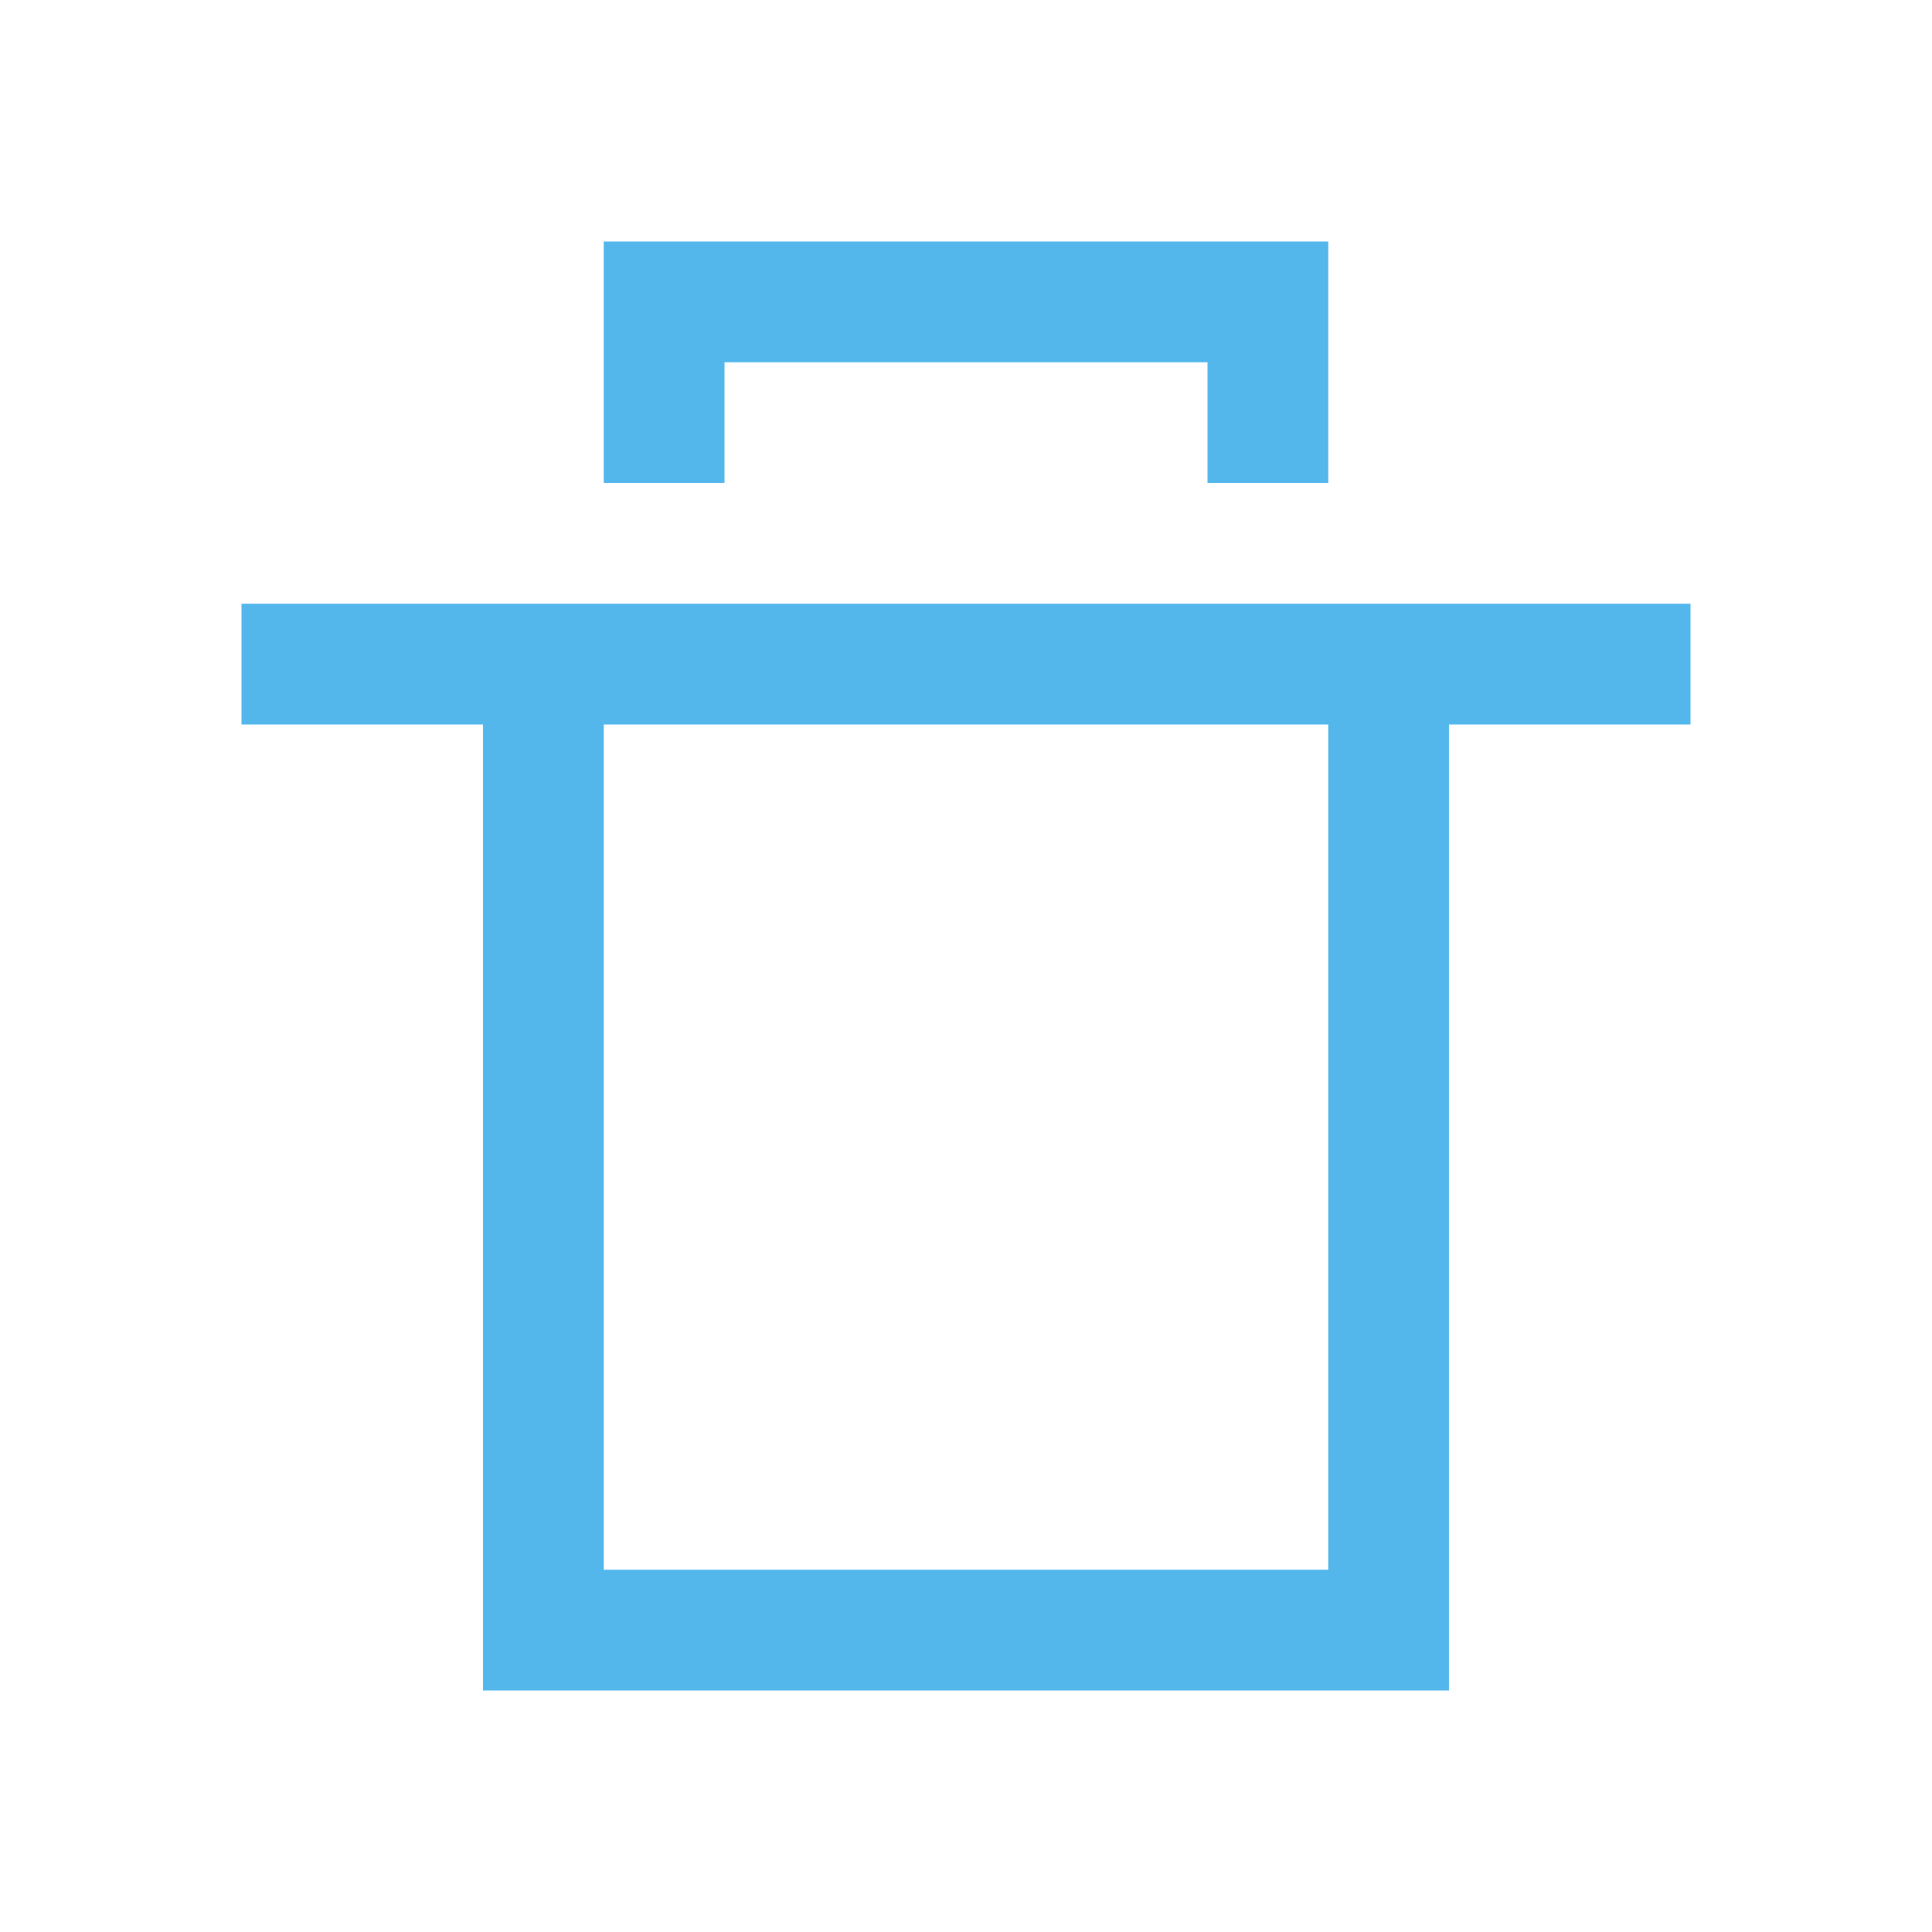
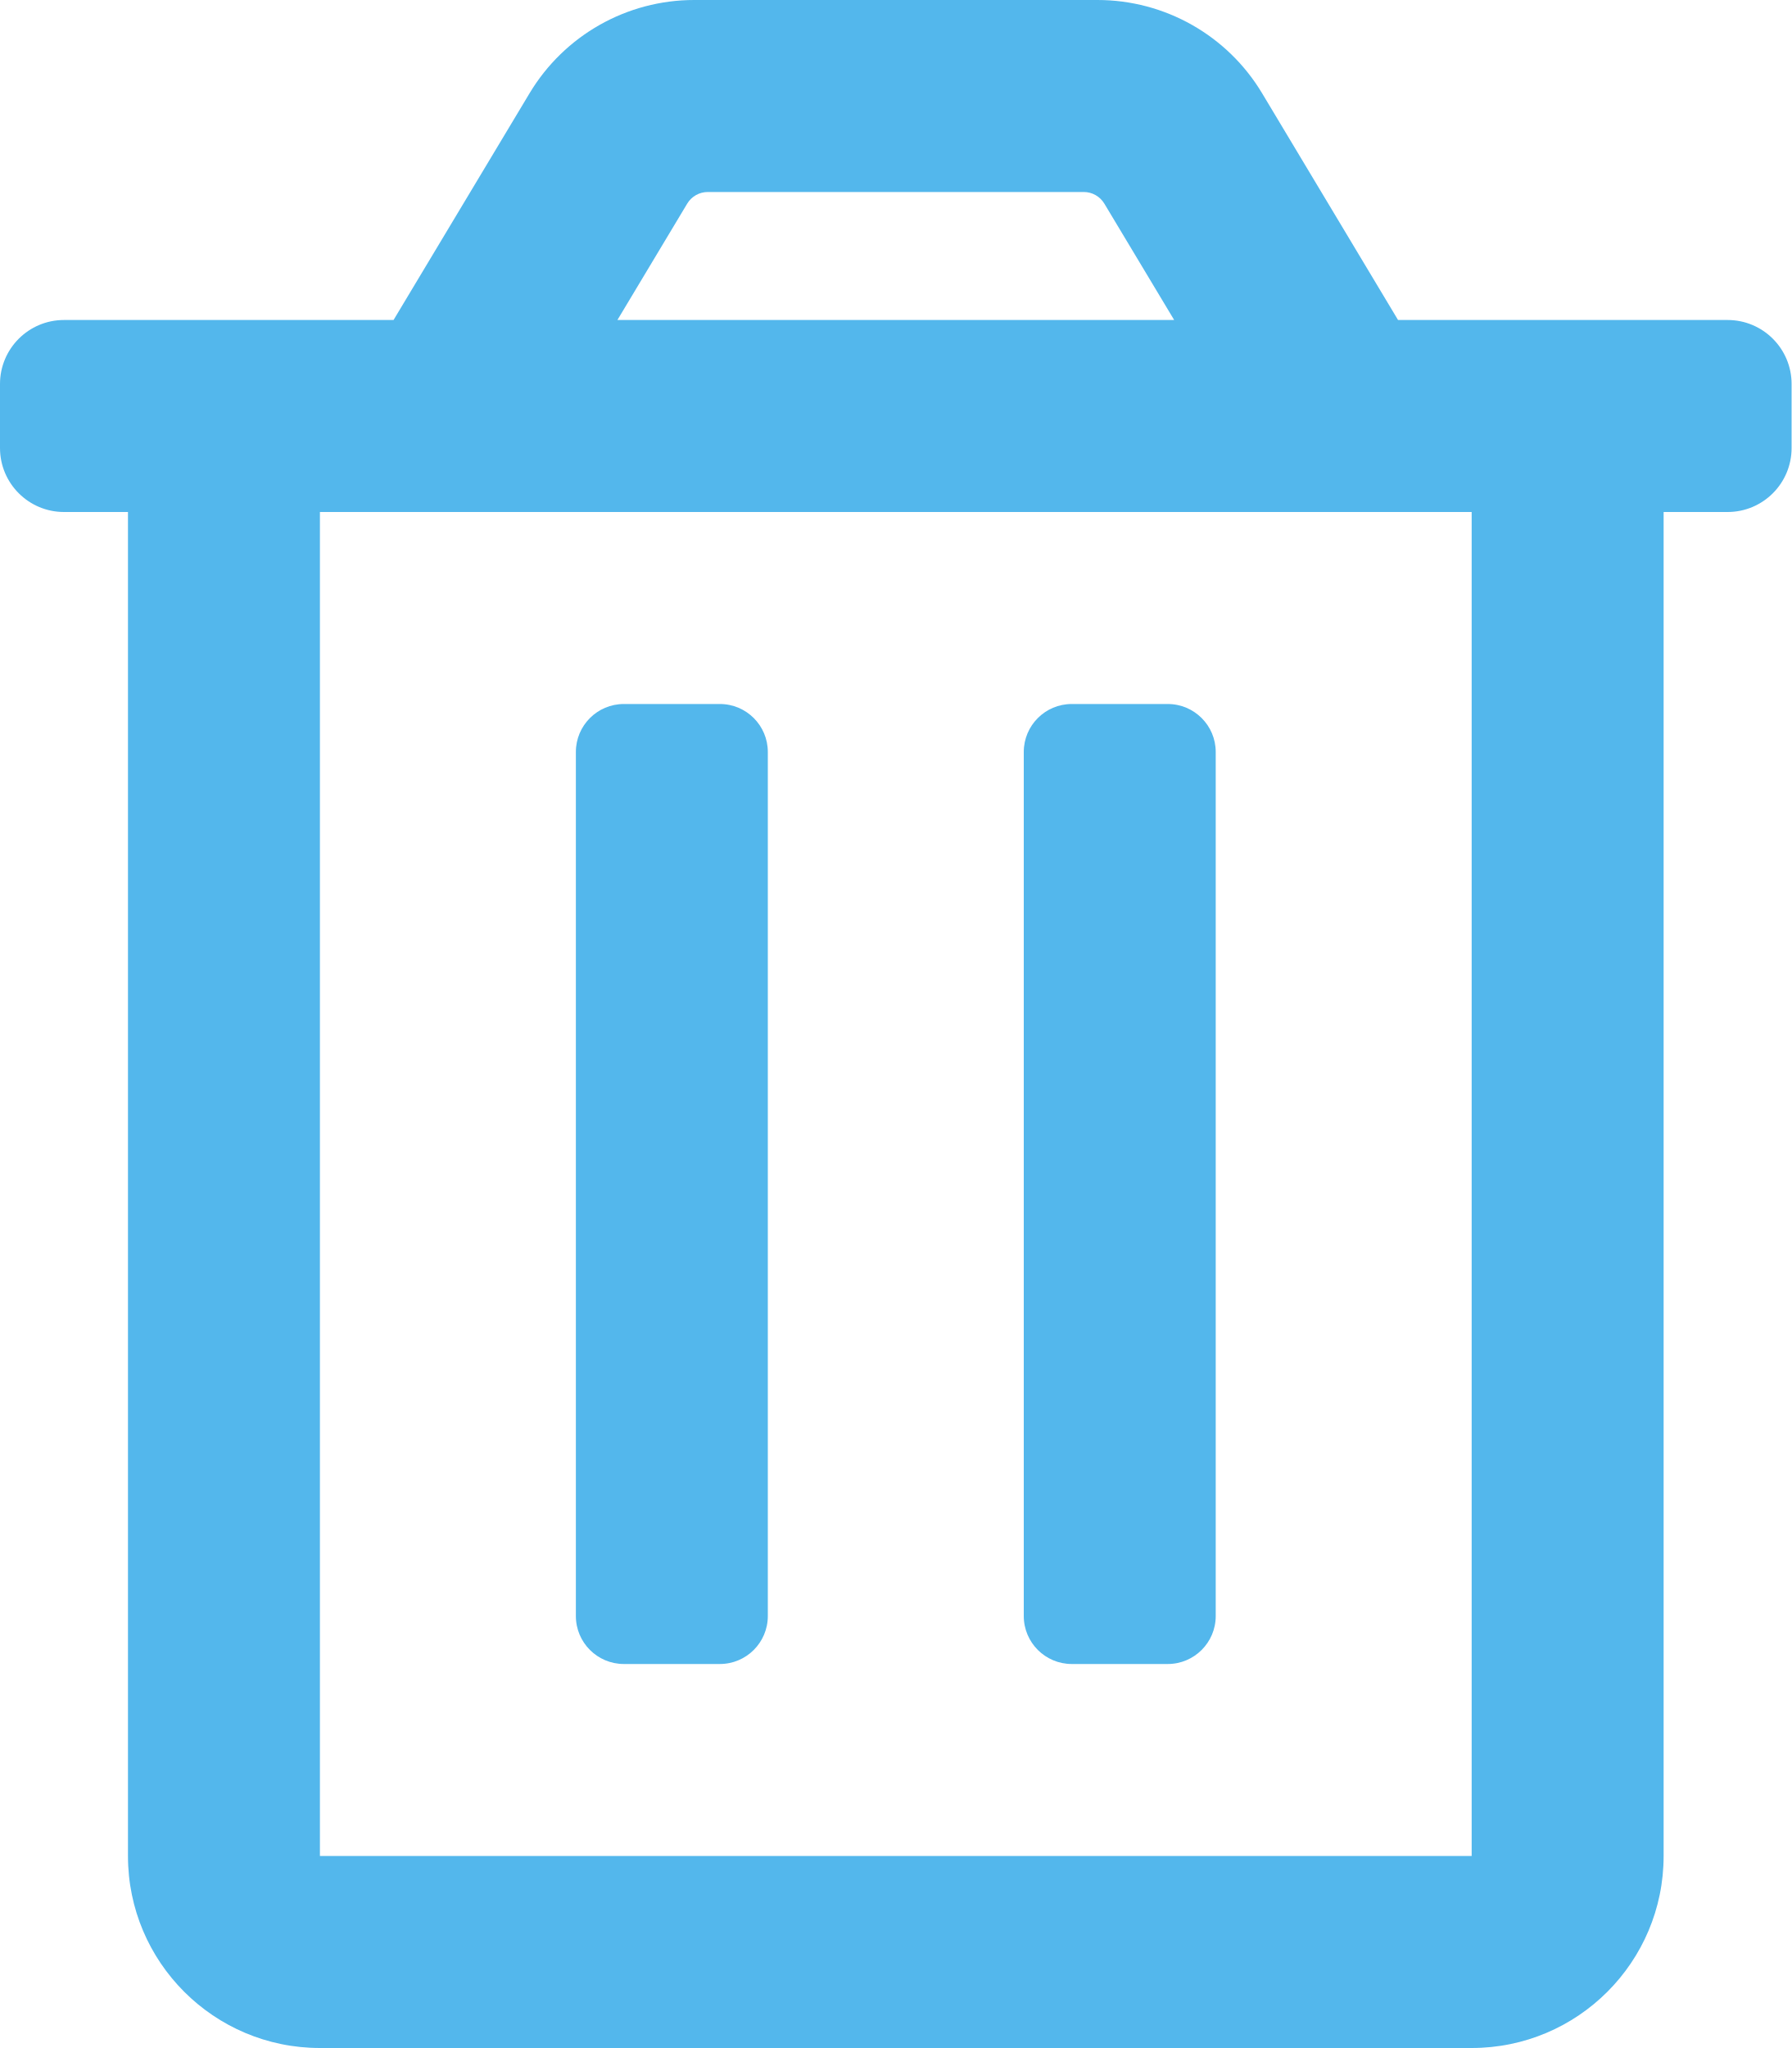
- <svg xmlns="http://www.w3.org/2000/svg" viewBox="0 0 16 16">
-   <defs id="defs3051" color="#53b7ec" fill="#53b7ec" style="">
-     <style type="text/css" id="current-color-scheme">
-       .ColorScheme-NegativeText {
-         color:#da4453;
-       }
-       </style>
-   </defs>
-   <path style="" class="ColorScheme-NegativeText" d="m5 2v2h1v-1h4v1h1v-2h-5zm-3 3v1h2v8h8v-8h2v-1zm3 1h6v7h-6z" color="#53b7ec" fill="#53b7ec" />
+ <svg xmlns="http://www.w3.org/2000/svg" aria-hidden="true" focusable="false" data-prefix="far" data-icon="trash-alt" role="img" viewBox="0 0 448 512" class="svg-inline--fa fa-trash-alt fa-w-14 fa-9x">
+   <path fill="#53b7ec" d="M268 416h24a12 12 0 0 0 12-12V188a12 12 0 0 0-12-12h-24a12 12 0 0 0-12 12v216a12 12 0 0 0 12 12zM432 80h-82.41l-34-56.7A48 48 0 0 0 274.41 0H173.59a48 48 0 0 0-41.16 23.3L98.41 80H16A16 16 0 0 0 0 96v16a16 16 0 0 0 16 16h16v336a48 48 0 0 0 48 48h288a48 48 0 0 0 48-48V128h16a16 16 0 0 0 16-16V96a16 16 0 0 0-16-16zM171.84 50.91A6 6 0 0 1 177 48h94a6 6 0 0 1 5.15 2.91L293.61 80H154.39zM368 464H80V128h288zm-212-48h24a12 12 0 0 0 12-12V188a12 12 0 0 0-12-12h-24a12 12 0 0 0-12 12v216a12 12 0 0 0 12 12z" class="" color="#53b7ec" style="" />
</svg>
